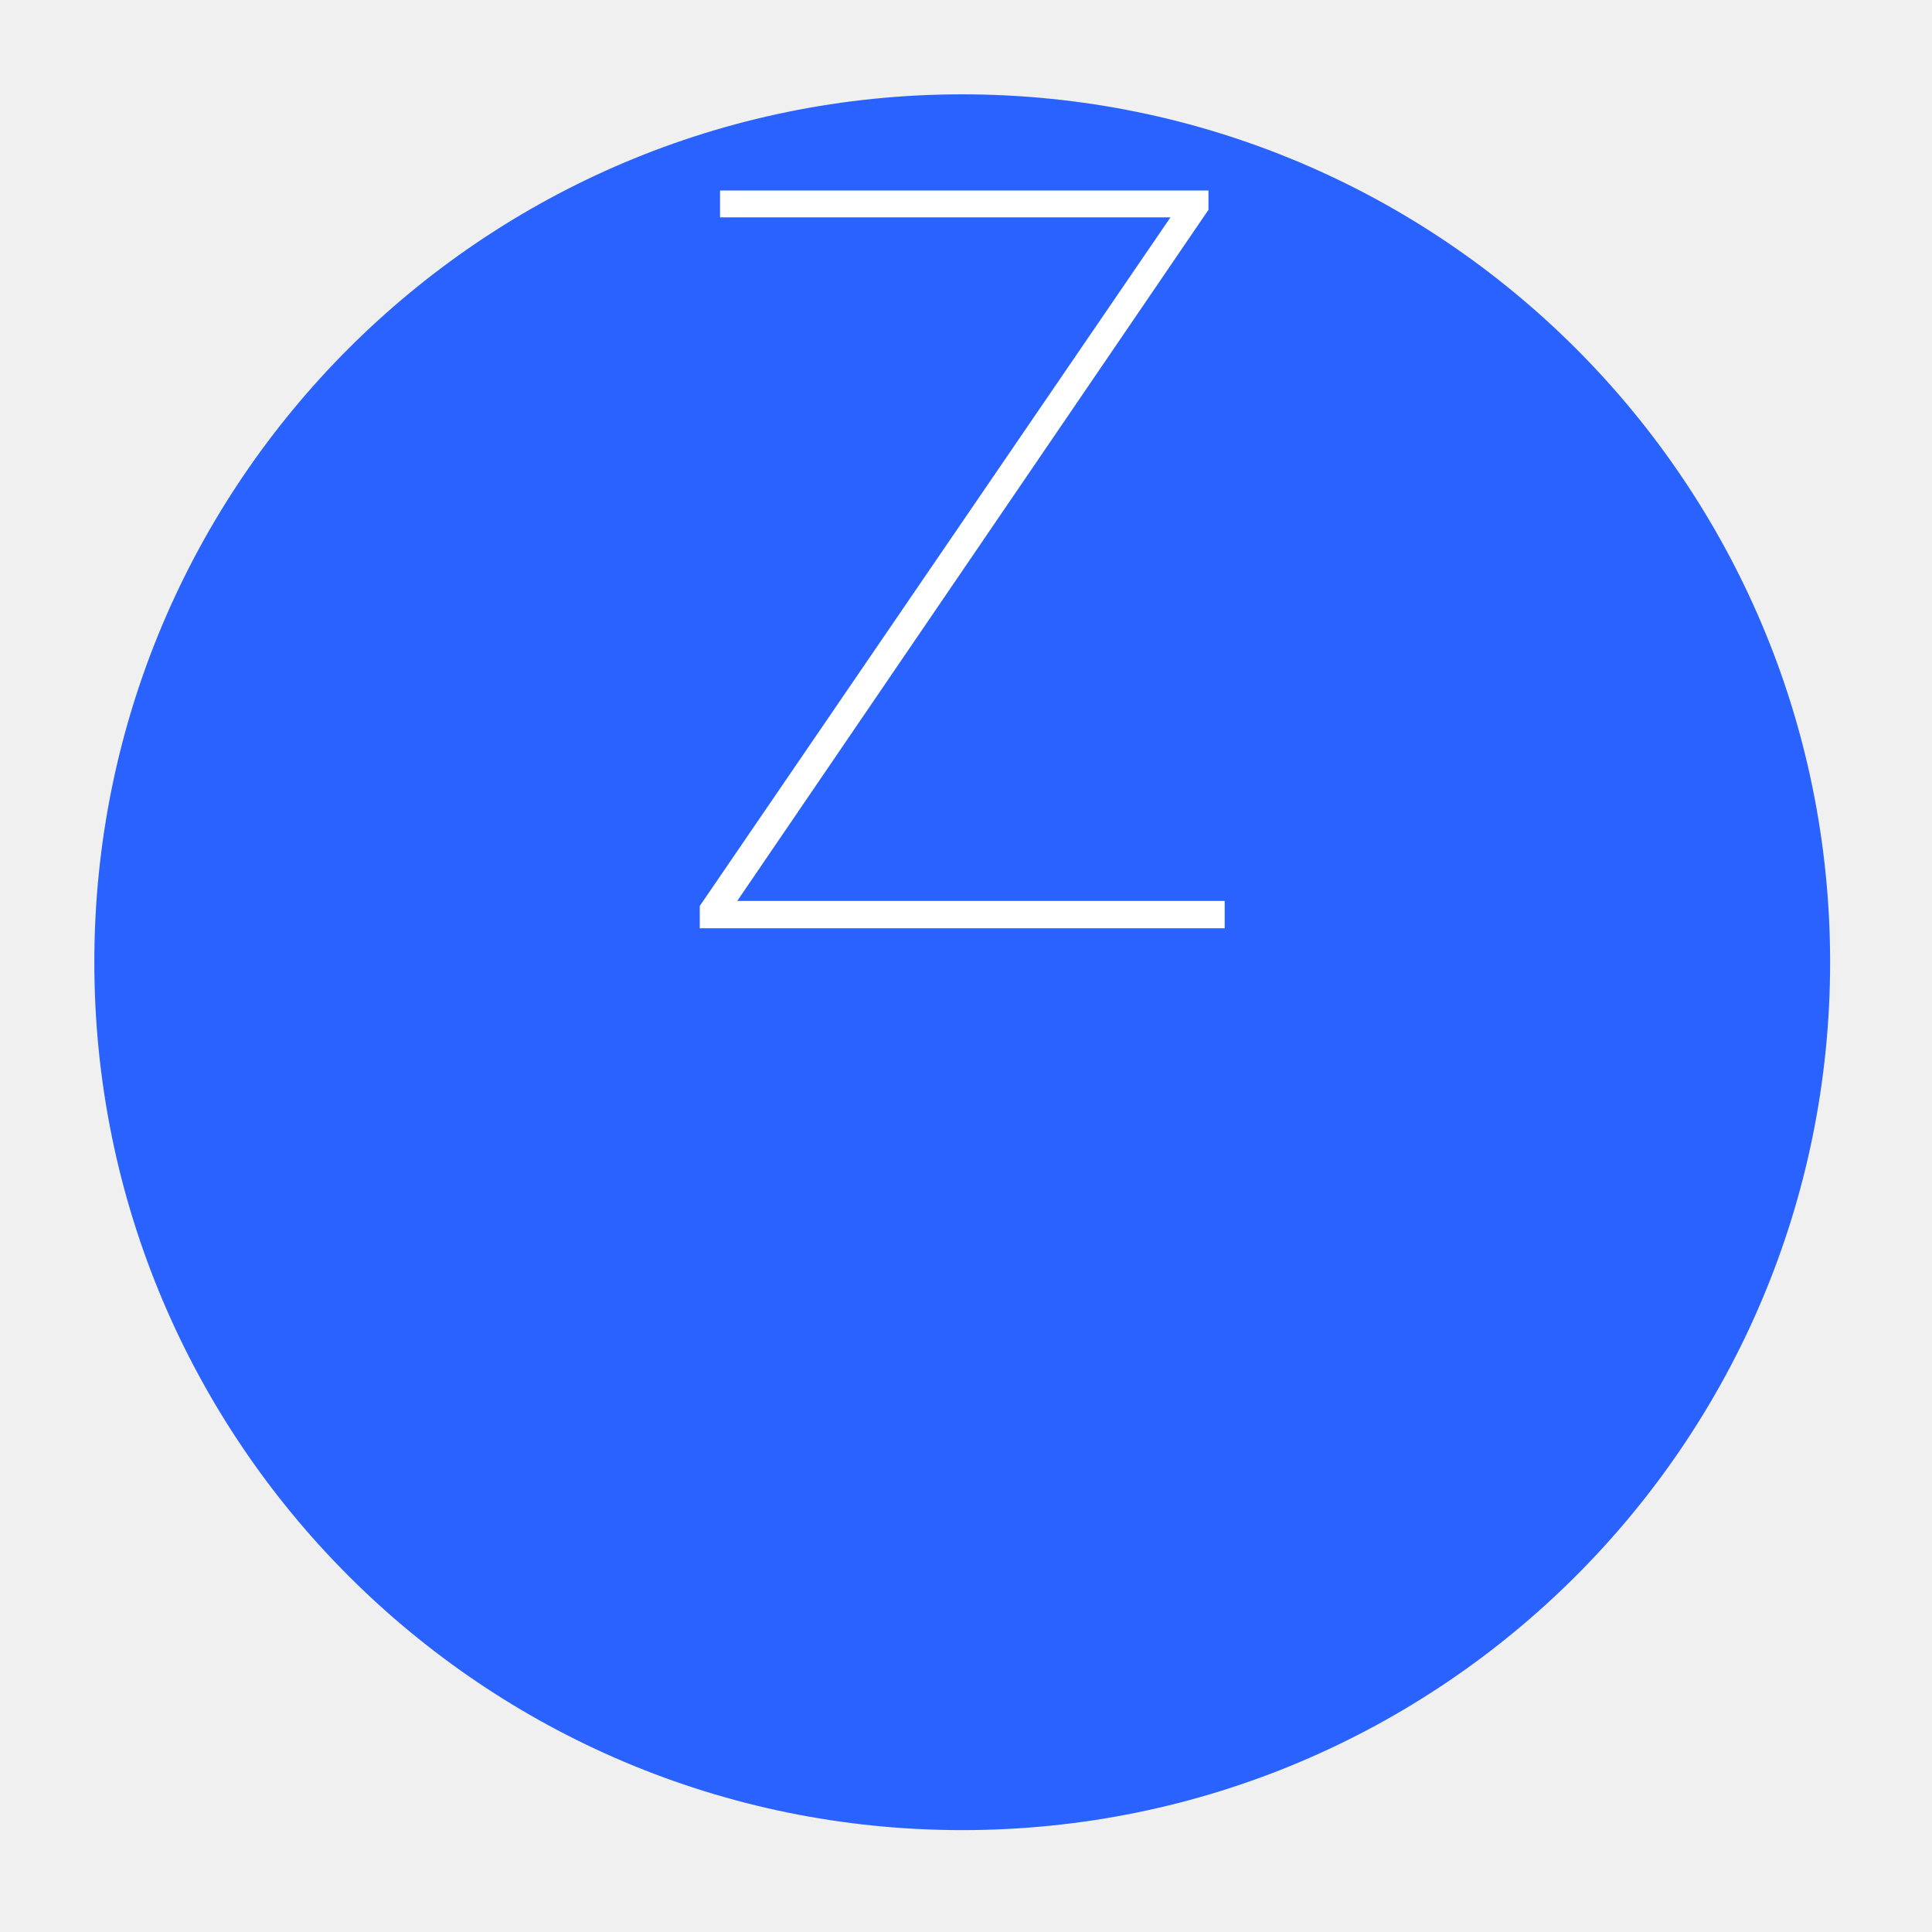
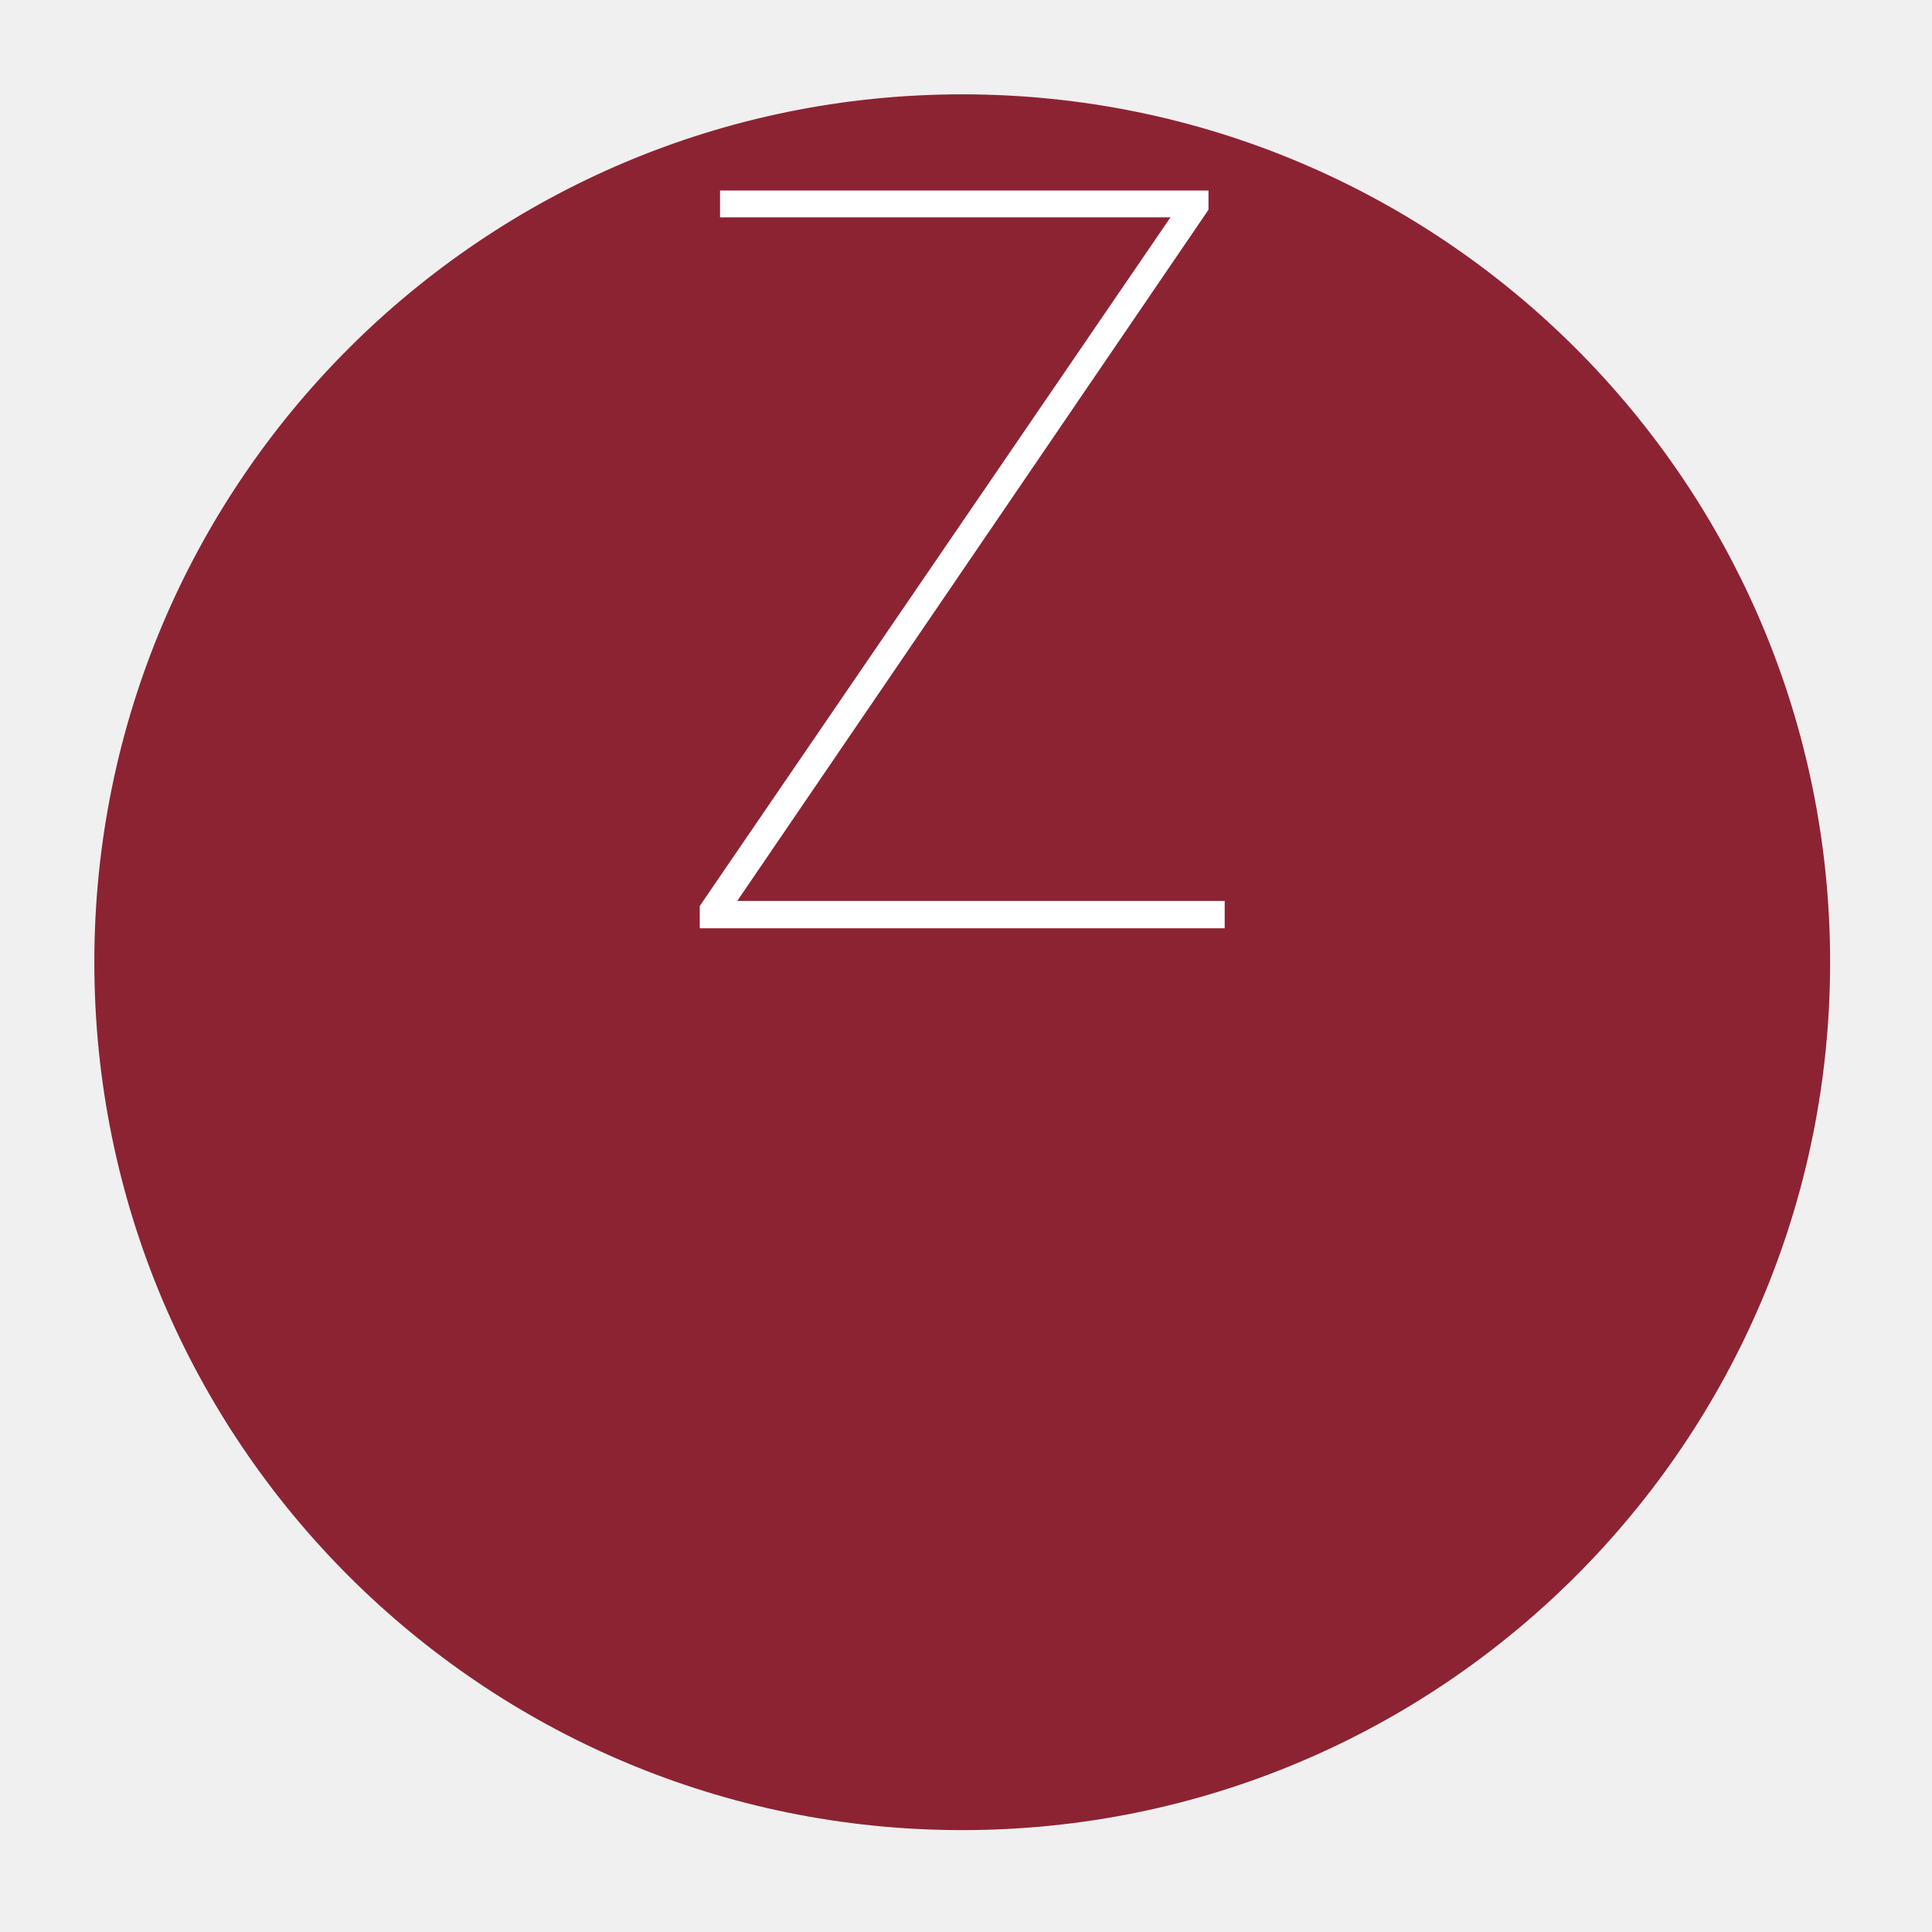
<svg xmlns="http://www.w3.org/2000/svg" width="532" height="532" viewBox="0 0 512 512">
-   <circle cx="255" cy="255" r="230" fill="#2962ff" />
+   <circle cx="255" cy="255" r="230" fill="#8c2333" />
  <text x="255" y="246" alignment-baseline="central" text-anchor="middle" fill="#fff" font-size="275" font-weight="100" font-family="Roboto">Z</text>
</svg>
